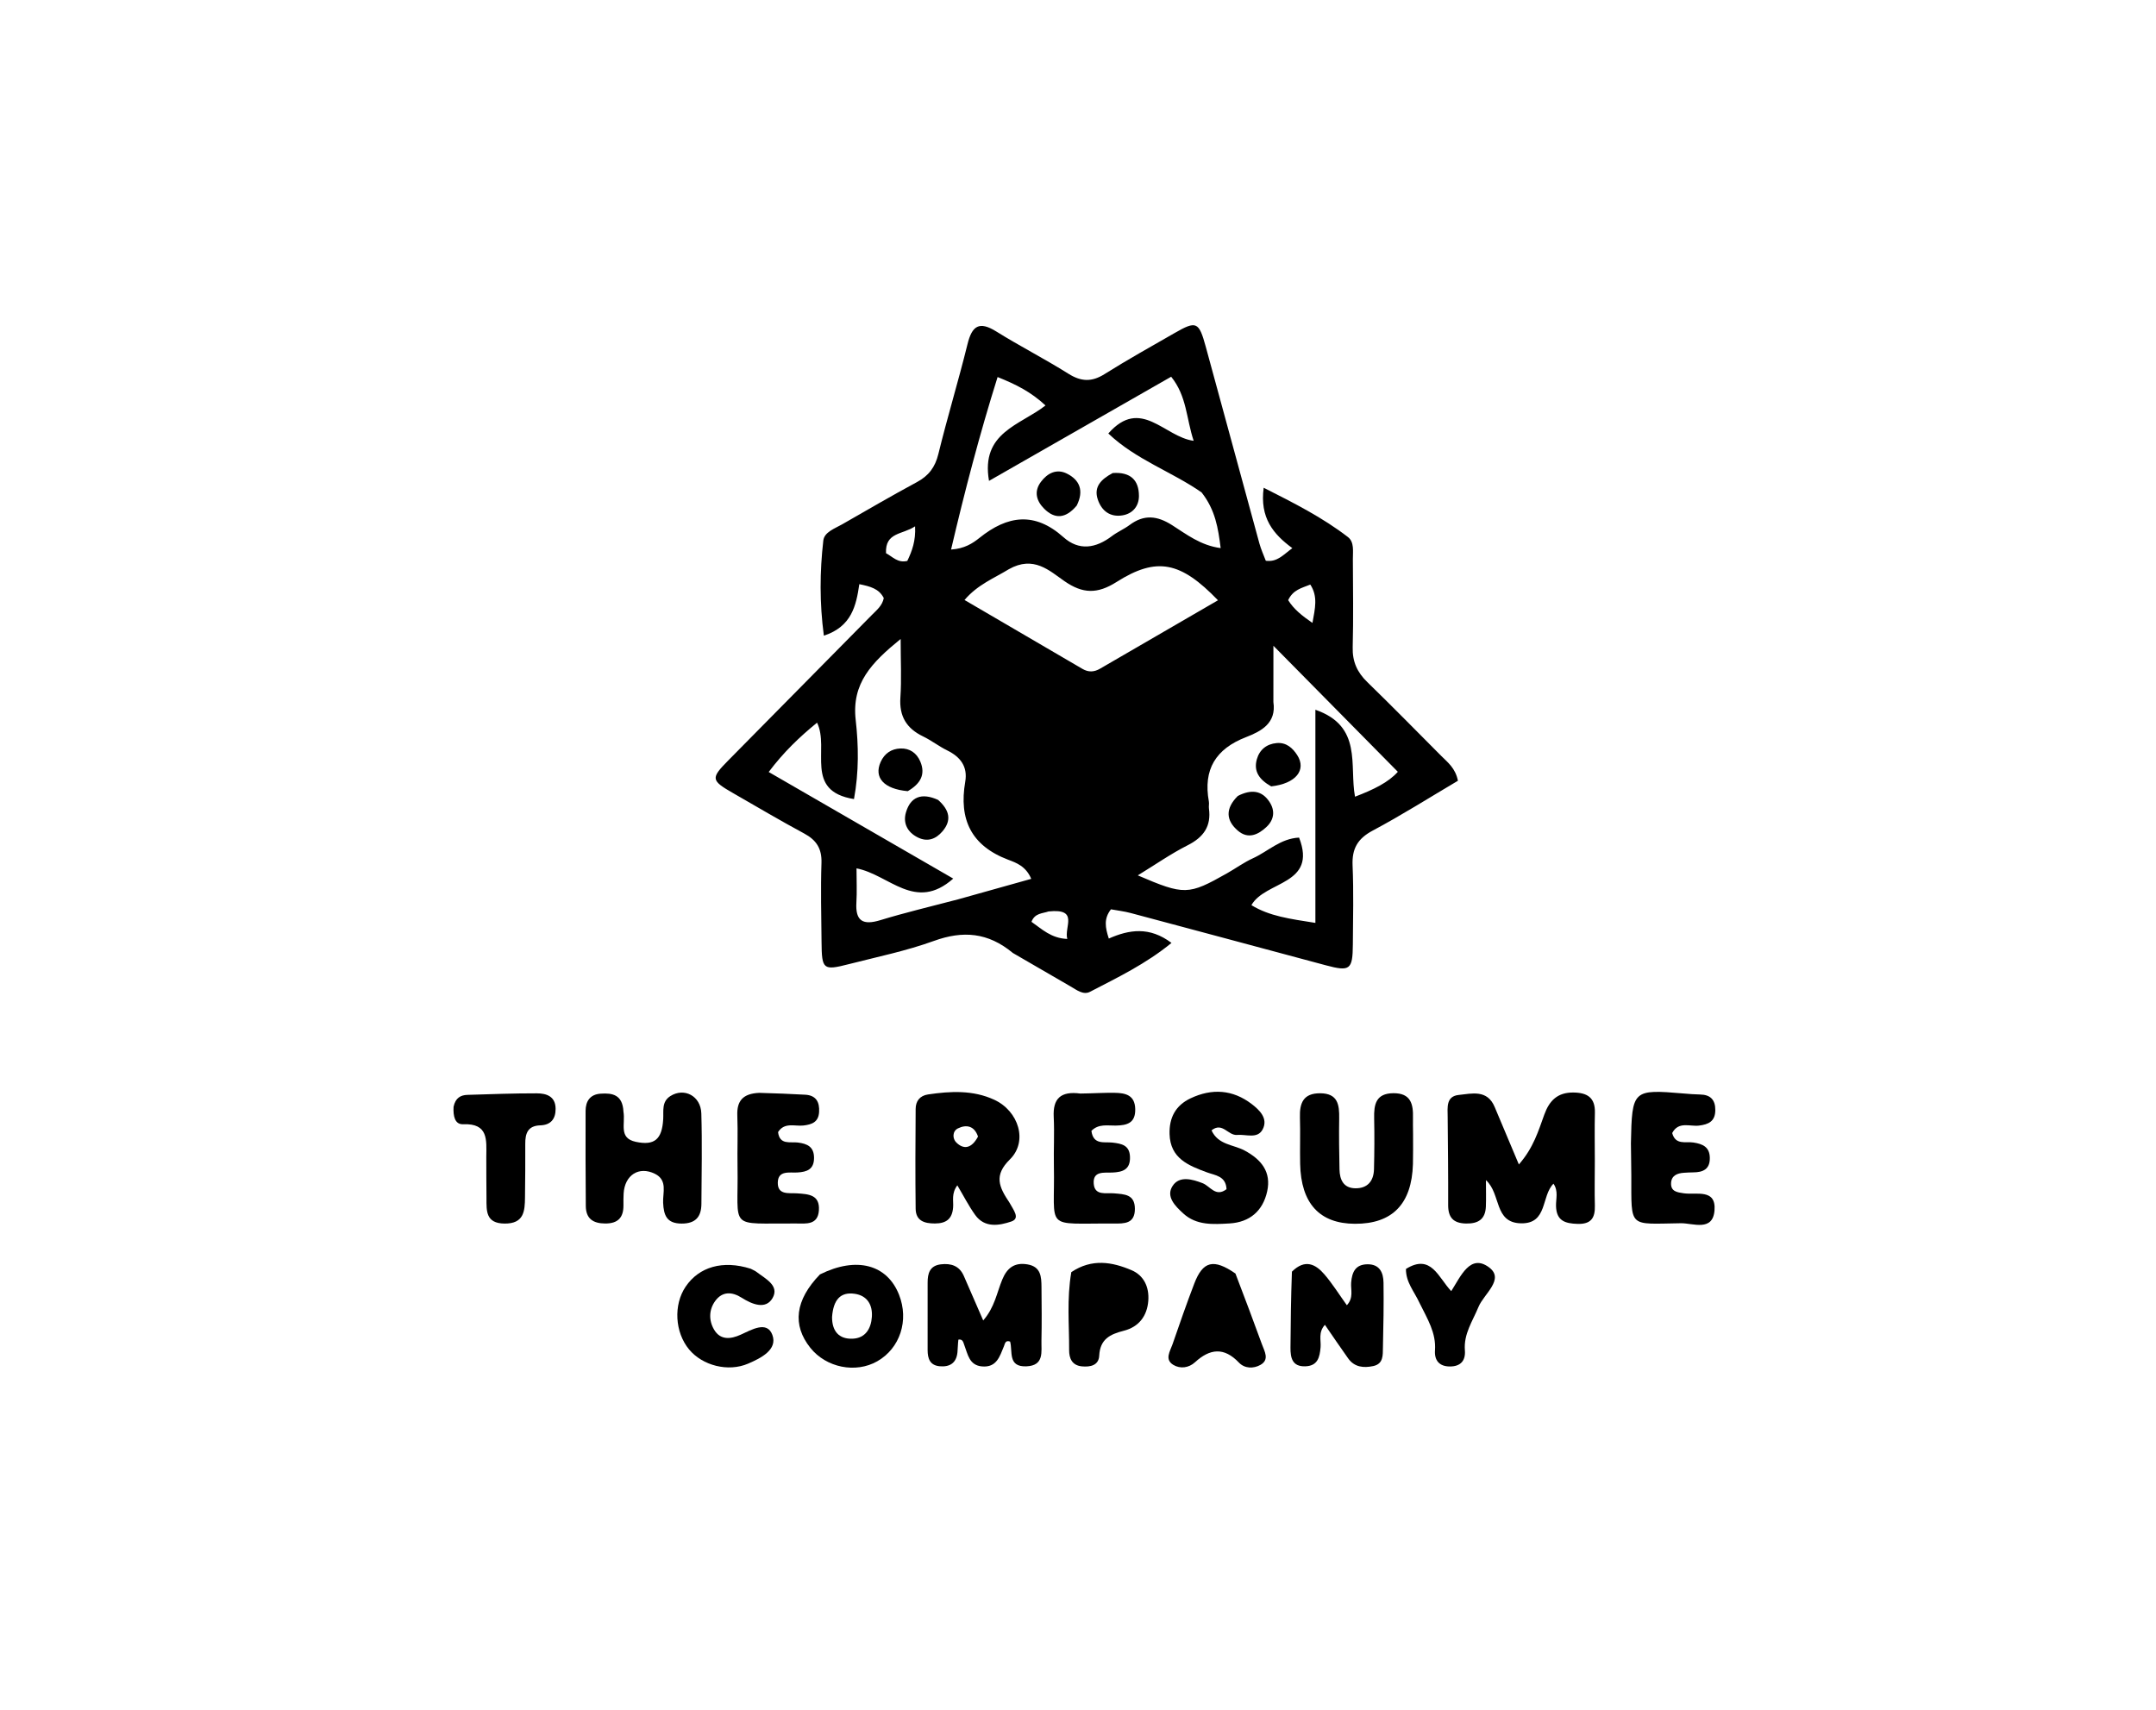
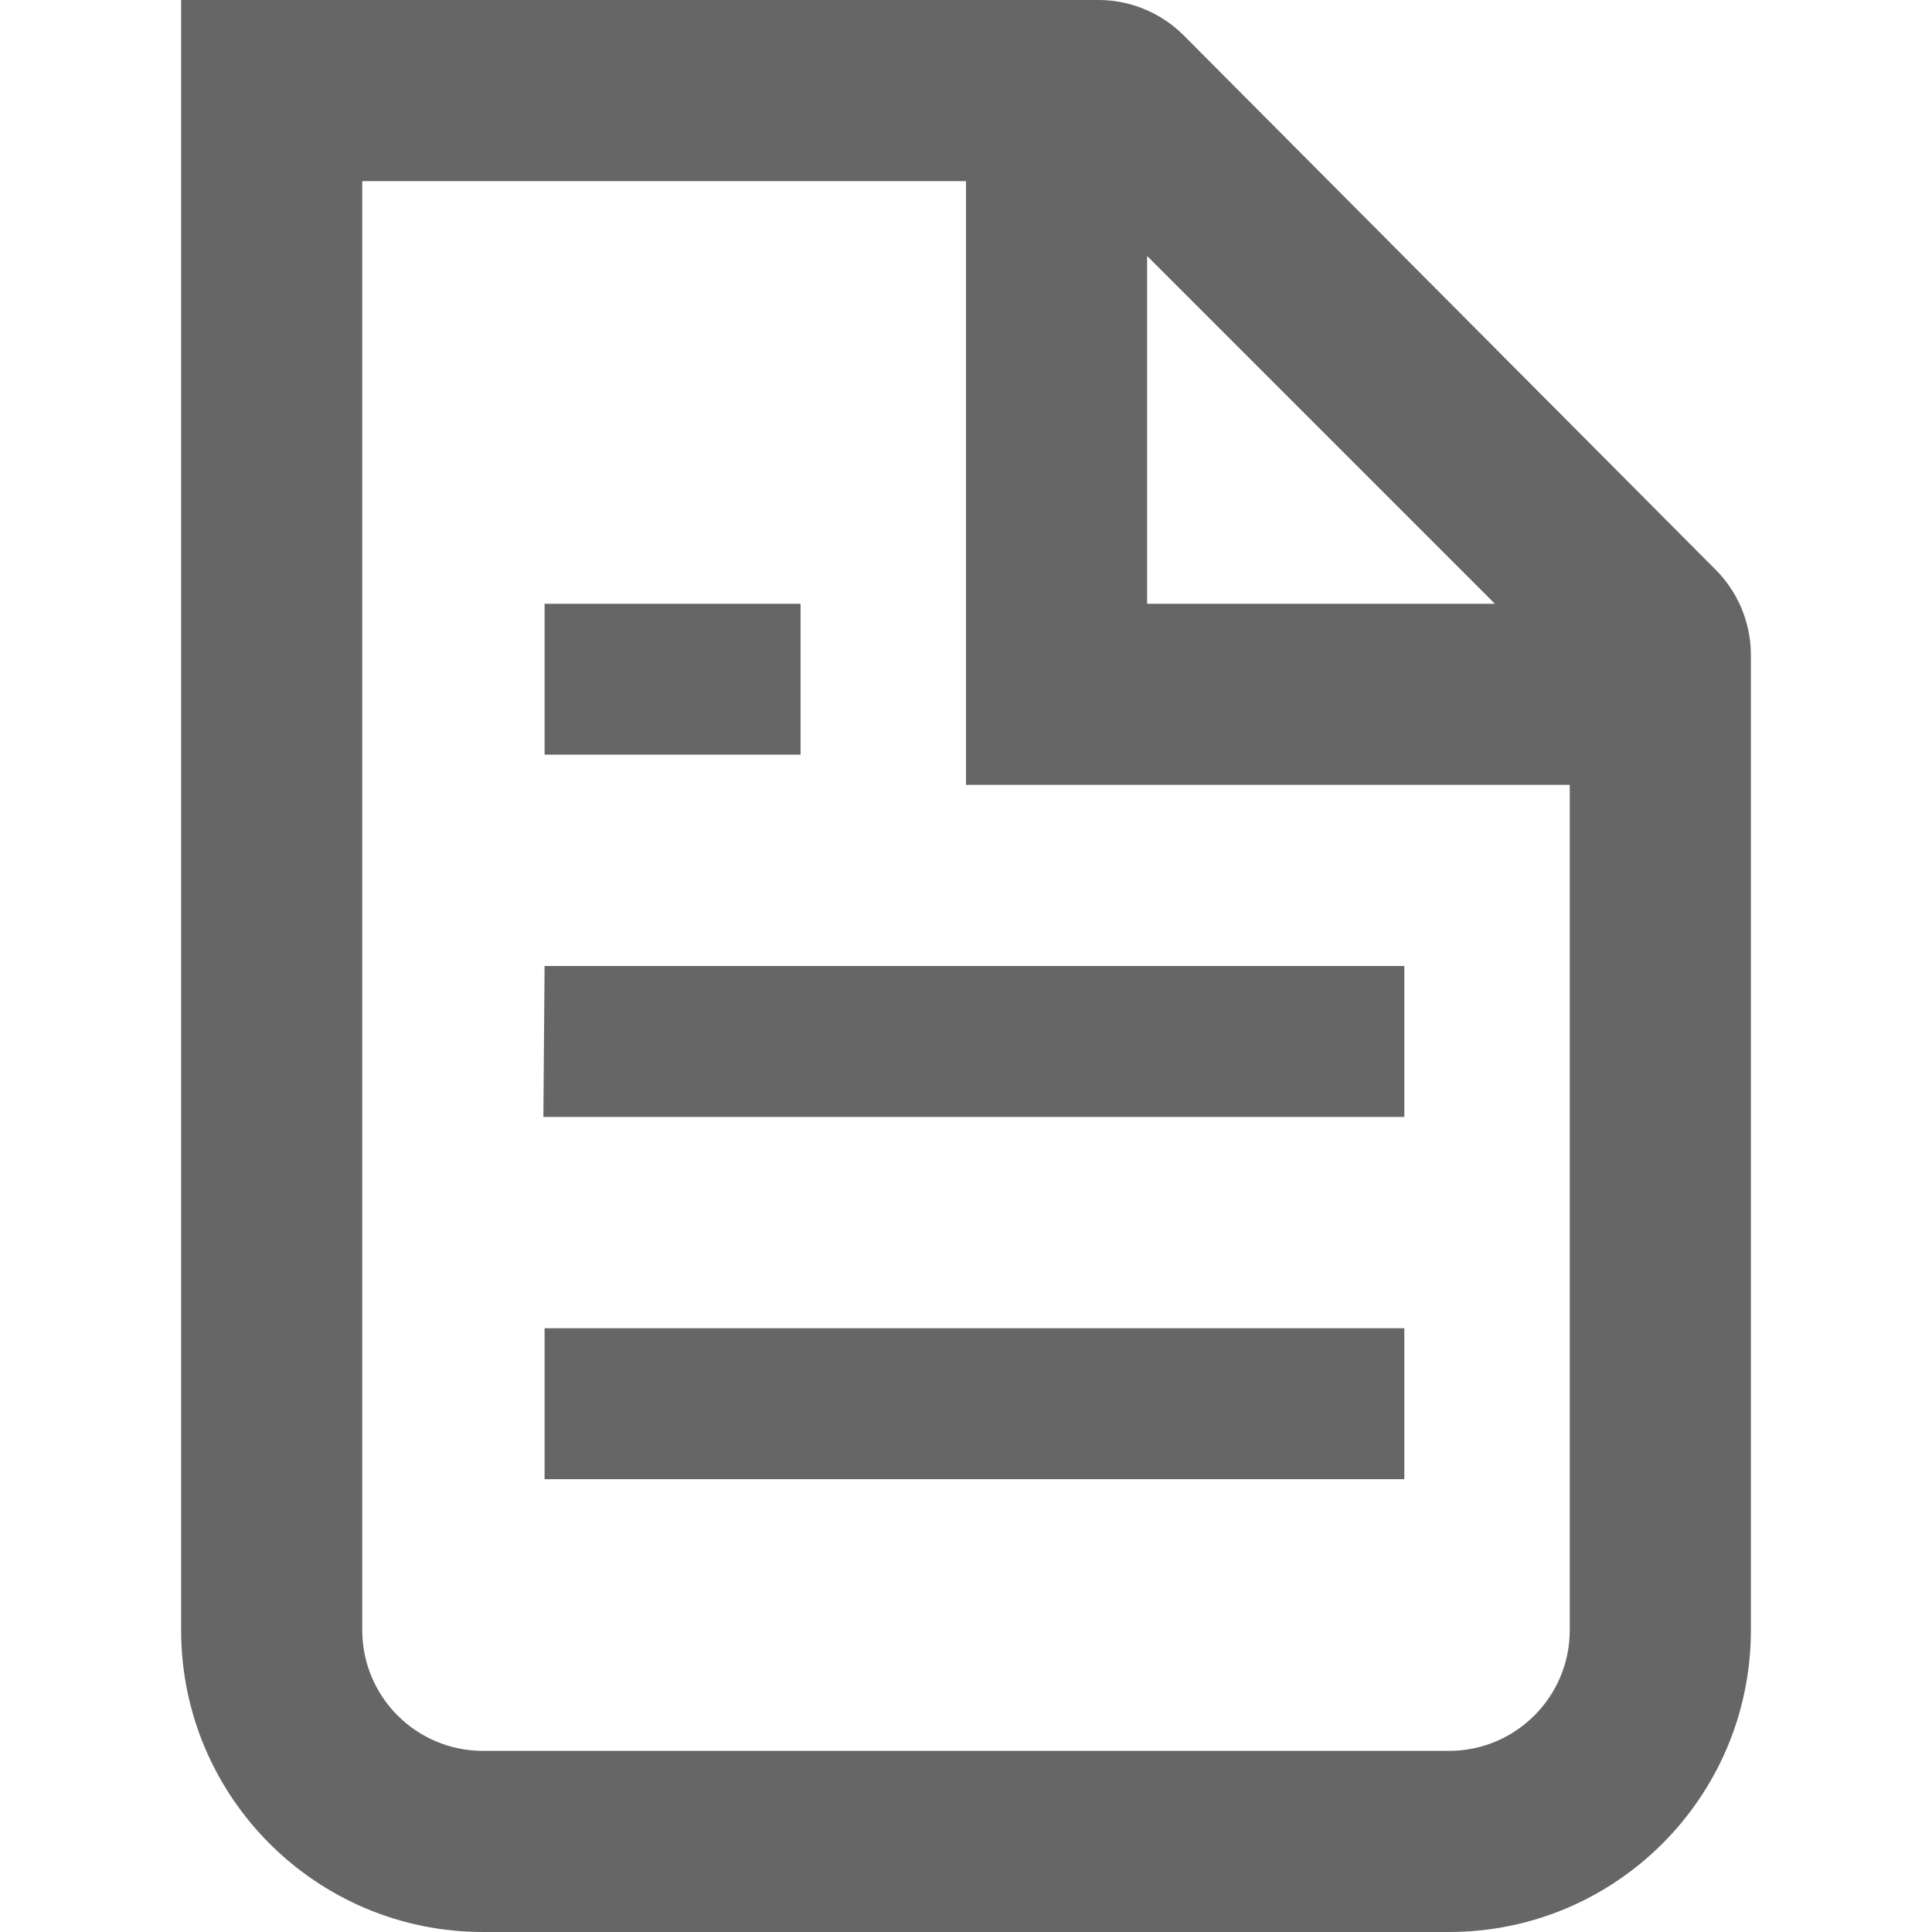
- <svg xmlns="http://www.w3.org/2000/svg" version="1.1" id="Layer_1" x="0px" y="0px" width="100%" viewBox="0 0 464 368" enable-background="new 0 0 464 368" xml:space="preserve">
-   <path fill="#000000" opacity="1" stroke="none" d=" M217.978,205.109  C212.604,200.645 207.2,200.267 200.991,202.516  C195.066,204.663 188.821,205.943 182.692,207.51  C177.131,208.931 176.863,208.686 176.807,202.727  C176.754,197.063 176.601,191.393 176.792,185.736  C176.896,182.637 175.7,180.808 173.052,179.384  C167.92,176.623 162.903,173.647 157.846,170.747  C152.974,167.954 152.913,167.54 156.759,163.641  C167.052,153.207 177.344,142.773 187.647,132.35  C188.696,131.29 189.89,130.351 190.201,128.72  C189.166,126.685 187.282,126.218 184.937,125.73  C184.26,130.363 183.278,134.869 177.305,136.813  C176.362,129.736 176.429,123.024 177.188,116.346  C177.396,114.518 179.645,113.764 181.228,112.859  C186.578,109.802 191.899,106.689 197.323,103.769  C199.863,102.401 201.25,100.575 201.948,97.718  C203.883,89.797 206.271,81.987 208.221,74.069  C209.192,70.124 210.732,69.048 214.414,71.344  C219.498,74.513 224.857,77.244 229.928,80.434  C232.677,82.163 234.955,82.253 237.722,80.511  C242.653,77.407 247.756,74.575 252.81,71.669  C257.461,68.995 258.019,69.231 259.486,74.592  C263.352,88.72 267.175,102.861 271.045,116.988  C271.392,118.254 271.955,119.461 272.417,120.692  C274.868,121.034 276.172,119.413 278.128,117.978  C274.039,114.981 271.086,111.449 271.962,104.977  C278.538,108.304 284.635,111.381 290.093,115.59  C291.489,116.666 291.15,118.665 291.156,120.321  C291.177,126.652 291.287,132.986 291.119,139.313  C291.036,142.405 292.088,144.7 294.267,146.815  C299.645,152.035 304.891,157.391 310.181,162.702  C311.564,164.091 313.218,165.302 313.767,168.041  C307.714,171.617 301.697,175.429 295.429,178.766  C292.165,180.504 290.937,182.669 291.093,186.287  C291.337,191.941 291.19,197.614 291.151,203.278  C291.113,208.724 290.532,209.152 285.336,207.76  C271.345,204.011 257.358,200.245 243.362,196.516  C241.944,196.138 240.471,195.968 239.09,195.714  C237.515,197.741 237.859,199.626 238.631,202.005  C243.015,200.069 247.384,199.375 252.122,202.945  C246.579,207.486 240.505,210.391 234.57,213.472  C233.134,214.217 231.69,213.054 230.397,212.31  C226.357,209.982 222.33,207.629 217.978,205.109 M206.161,193.576  C211.377,192.115 216.593,190.653 221.936,189.156  C220.78,186.406 218.679,185.686 216.97,185.039  C209.009,182.024 206.332,176.347 207.731,168.262  C208.295,165.003 206.711,162.911 203.842,161.506  C202.053,160.629 200.453,159.363 198.659,158.5  C195.094,156.783 193.499,154.166 193.776,150.123  C194.041,146.252 193.833,142.349 193.833,137.524  C187.546,142.651 183.263,147.068 184.158,154.966  C184.777,160.426 184.87,166.139 183.788,171.985  C172.929,170.241 178.61,161.217 175.844,155.54  C171.984,158.685 168.648,161.897 165.434,166.158  C178.849,173.908 191.829,181.405 205.149,189.099  C196.962,196.345 191.4,188.254 184.334,186.898  C184.334,189.649 184.449,191.95 184.308,194.236  C184.061,198.265 185.732,199.188 189.457,198.049  C194.706,196.444 200.057,195.172 206.161,193.576 M258.604,105.988  C252.188,101.506 244.479,98.963 238.525,93.298  C245.521,85.356 250.592,94.064 256.892,94.876  C255.287,90.056 255.439,85.281 252.053,81.083  C239.022,88.533 226.174,95.879 212.848,103.499  C211.03,93.047 219.539,91.55 225.008,87.265  C221.853,84.343 218.707,82.761 214.694,81.15  C210.805,93.523 207.626,105.707 204.682,118.278  C207.552,118.096 209.31,116.96 210.794,115.769  C216.852,110.906 222.688,110.1 228.868,115.619  C232.226,118.618 235.849,118.006 239.302,115.38  C240.488,114.478 241.909,113.887 243.104,112.995  C246.19,110.69 249.016,110.973 252.238,113.02  C255.344,114.993 258.38,117.398 262.704,117.968  C262.158,113.64 261.569,109.79 258.604,105.988 M274.05,151.106  C274.733,155.666 271.406,157.399 268.173,158.651  C261.626,161.186 258.911,165.619 260.163,172.515  C260.251,172.998 260.112,173.52 260.18,174.011  C260.707,177.852 259.014,180.204 255.595,181.931  C252.001,183.746 248.669,186.081 244.867,188.407  C254.886,192.702 255.733,192.676 264.046,187.977  C265.929,186.913 267.697,185.613 269.656,184.723  C272.884,183.255 275.566,180.475 279.579,180.275  C283.563,190.518 272.292,189.545 269.322,194.817  C273.229,197.205 277.582,197.762 283.089,198.636  C283.089,183.19 283.089,168.239 283.089,152.759  C293.303,156.31 290.356,164.744 291.617,171.474  C295.651,169.935 298.82,168.376 300.834,166.118  C291.953,157.121 283.285,148.338 274.056,138.988  C274.056,143.008 274.056,146.608 274.05,151.106 M217.118,122.511  C213.973,124.443 210.408,125.81 207.579,129.136  C216.369,134.267 224.675,139.106 232.968,143.969  C234.261,144.727 235.482,144.654 236.729,143.93  C245.158,139.04 253.588,134.15 262.125,129.197  C254.095,120.862 248.951,119.773 240.297,125.26  C236.155,127.886 233.024,127.809 229.074,125.073  C225.843,122.835 222.463,119.503 217.118,122.511 M225.663,196.172  C224.345,196.627 222.694,196.513 221.989,198.403  C224.231,199.96 226.201,201.947 229.695,202.088  C228.965,199.545 232.298,195.469 225.663,196.172 M190.683,119.069  C192.08,119.8 193.21,121.238 195.266,120.726  C196.283,118.608 197.109,116.391 196.936,113.282  C194.252,115.1 190.468,114.509 190.683,119.069 M277.23,129.17  C278.452,131.125 280.18,132.503 282.456,134.072  C283.012,130.962 283.684,128.399 281.993,125.817  C280.09,126.581 278.284,126.943 277.23,129.17 z" />
-   <path fill="#000000" opacity="1" stroke="none" d=" M343.227,249.99  C343.222,253.481 343.155,256.481 343.237,259.477  C343.31,262.117 342.437,263.509 339.502,263.418  C336.811,263.334 334.967,262.754 334.877,259.587  C334.833,258.036 335.431,256.356 334.329,254.767  C331.655,257.437 333.102,263.399 327.359,263.296  C321.473,263.191 323.093,256.97 319.793,254.002  C319.793,256.156 319.849,257.925 319.78,259.69  C319.673,262.401 318.155,263.393 315.513,263.339  C312.752,263.282 311.652,262.023 311.663,259.338  C311.687,253.019 311.614,246.699 311.558,240.38  C311.54,238.369 311.182,235.958 313.928,235.668  C316.762,235.369 320.084,234.449 321.674,238.258  C323.316,242.192 324.981,246.118 326.879,250.625  C330.038,247.039 331.088,243.374 332.366,239.864  C333.452,236.88 335.202,235.121 338.571,235.143  C341.579,235.163 343.326,236.209 343.243,239.504  C343.158,242.833 343.228,246.166 343.227,249.99 z" />
-   <path fill="#000000" opacity="1" stroke="none" d=" M217.255,258.849  C218.095,260.422 219.647,262.233 217.638,262.91  C215.083,263.772 211.933,264.355 209.884,261.513  C208.48,259.566 207.386,257.396 206.029,255.119  C204.711,256.896 205.235,258.442 205.124,259.864  C204.928,262.381 203.614,263.325 201.205,263.331  C198.925,263.335 197.092,262.753 197.06,260.153  C196.973,252.99 197.002,245.826 197.06,238.663  C197.074,237.003 197.948,235.822 199.724,235.558  C204.561,234.839 209.421,234.592 213.969,236.697  C219.252,239.141 221.271,245.678 217.343,249.54  C213.826,252.998 215.004,255.485 217.255,258.849 M210.48,244.63  C209.728,242.349 208.014,241.951 206.153,242.868  C204.953,243.46 204.948,245.066 205.815,245.909  C207.403,247.454 209.087,247.226 210.48,244.63 z" />
-   <path fill="#000000" opacity="1" stroke="none" d=" M134.176,239.267  C134.628,241.909 133.065,244.96 136.84,245.759  C140.831,246.604 142.479,245.262 142.732,240.869  C142.834,239.093 142.358,237.125 144.274,235.907  C147.233,234.026 150.82,235.867 150.934,239.638  C151.13,246.122 150.991,252.617 150.952,259.108  C150.935,261.887 149.705,263.365 146.681,263.351  C143.498,263.335 142.843,261.592 142.714,258.888  C142.61,256.719 143.729,254.013 140.946,252.637  C137.499,250.931 134.44,252.91 134.213,256.896  C134.166,257.726 134.168,258.56 134.176,259.392  C134.199,262.041 133.019,263.348 130.247,263.335  C127.611,263.323 126.094,262.273 126.073,259.566  C126.021,252.744 126,245.921 126.027,239.098  C126.035,237.022 126.986,235.554 129.24,235.394  C131.774,235.215 133.998,235.581 134.176,239.267 z" />
-   <path fill="#000000" opacity="1" stroke="none" d=" M304.111,244.084  C304.105,246.555 304.142,248.554 304.083,250.55  C303.83,259.138 299.649,263.427 291.602,263.397  C283.99,263.369 279.987,259.018 279.81,250.5  C279.741,247.172 279.868,243.84 279.764,240.514  C279.668,237.406 280.491,235.287 284.121,235.305  C287.926,235.323 288.26,237.772 288.211,240.708  C288.15,244.369 288.204,248.033 288.278,251.694  C288.322,253.917 289.142,255.721 291.687,255.755  C294.323,255.791 295.638,254.184 295.7,251.652  C295.79,247.992 295.816,244.327 295.736,240.667  C295.67,237.689 296.114,235.321 299.877,235.291  C303.648,235.262 304.173,237.655 304.091,240.614  C304.063,241.612 304.102,242.611 304.111,244.084 z" />
-   <path fill="#000000" opacity="1" stroke="none" d=" M260.737,243.287  C262.183,246.443 265.422,246.327 267.838,247.618  C271.483,249.567 273.638,252.261 272.709,256.441  C271.782,260.612 268.983,263.068 264.602,263.322  C261.102,263.524 257.497,263.784 254.641,261.161  C252.928,259.587 250.837,257.536 252.381,255.215  C253.842,253.021 256.596,253.798 258.806,254.654  C260.452,255.292 261.626,257.743 263.963,255.948  C263.836,253.094 261.522,252.982 259.774,252.336  C255.756,250.851 251.856,249.331 251.706,244.078  C251.607,240.566 252.997,237.923 256.21,236.399  C260.824,234.211 265.307,234.501 269.381,237.622  C271.084,238.927 272.974,240.747 271.735,243.091  C270.624,245.194 268.151,244.095 266.247,244.271  C264.287,244.453 263.101,241.412 260.737,243.287 z" />
-   <path fill="#000000" opacity="1" stroke="none" d=" M206.258,288.325  C206.129,289.381 206.139,290.217 206.058,291.044  C205.837,293.307 204.481,294.235 202.308,294.067  C200.145,293.9 199.635,292.425 199.637,290.571  C199.643,285.739 199.652,280.907 199.638,276.075  C199.632,274.052 200.109,272.408 202.479,272.124  C204.663,271.863 206.461,272.429 207.419,274.601  C208.755,277.632 210.065,280.674 211.599,284.2  C214.069,281.385 214.538,278.2 215.706,275.386  C216.749,272.873 218.343,271.674 221.106,272.132  C224.038,272.617 224.125,274.82 224.143,277.048  C224.174,280.881 224.221,284.715 224.134,288.545  C224.079,290.926 224.78,293.918 220.898,294.077  C216.859,294.242 217.97,290.893 217.393,288.753  C216.34,288.367 216.277,289.24 216.057,289.767  C215.157,291.93 214.505,294.341 211.399,294.101  C208.572,293.882 208.3,291.494 207.533,289.514  C207.309,288.935 207.231,288.166 206.258,288.325 z" />
-   <path fill="#000000" opacity="1" stroke="none" d=" M350.994,246.083  C351.227,234.545 351.36,234.426 362.367,235.354  C363.526,235.452 364.688,235.555 365.85,235.569  C368.124,235.598 369.186,236.725 369.156,238.98  C369.125,241.332 367.734,242.012 365.631,242.264  C363.684,242.497 361.228,241.284 359.879,243.868  C360.581,246.504 362.79,245.656 364.414,245.9  C366.438,246.203 367.945,246.853 367.976,249.217  C368.008,251.664 366.5,252.317 364.411,252.331  C363.746,252.335 363.081,252.375 362.417,252.417  C360.961,252.51 359.698,253.011 359.637,254.662  C359.57,256.453 360.965,256.628 362.368,256.832  C365.058,257.224 369.367,255.773 368.986,260.518  C368.615,265.146 364.331,263.244 361.759,263.279  C350.366,263.431 351.116,264.488 351.08,253.053  C351.073,250.891 351.015,248.73 350.994,246.083 z" />
-   <path fill="#000000" opacity="1" stroke="none" d=" M163.391,235.216  C166.994,235.322 170.152,235.433 173.305,235.616  C175.637,235.752 176.416,237.2 176.28,239.353  C176.146,241.481 174.783,242.026 172.92,242.243  C171.066,242.46 168.84,241.47 167.45,243.661  C167.783,246.489 170.057,245.702 171.688,245.904  C173.745,246.158 175.195,246.82 175.192,249.221  C175.189,251.685 173.691,252.227 171.615,252.355  C169.915,252.46 167.427,251.825 167.39,254.551  C167.353,257.278 169.828,256.725 171.543,256.845  C173.985,257.016 176.472,257.117 176.238,260.515  C176.018,263.711 173.455,263.347 171.355,263.332  C156.444,263.23 158.972,264.943 158.724,251.08  C158.659,247.417 158.822,243.748 158.68,240.09  C158.561,236.993 159.829,235.374 163.391,235.216 z" />
-   <path fill="#000000" opacity="1" stroke="none" d=" M232.517,235.365  C235.249,235.332 237.576,235.17 239.899,235.208  C242.186,235.245 244.25,235.666 244.317,238.705  C244.385,241.745 242.54,242.215 240.1,242.259  C238.36,242.29 236.437,241.824 234.888,243.396  C235.282,246.498 237.696,245.71 239.446,245.922  C241.395,246.158 243.093,246.47 243.187,248.973  C243.29,251.719 241.647,252.272 239.366,252.37  C237.657,252.444 235.166,251.958 235.385,254.773  C235.592,257.425 238.063,256.688 239.752,256.842  C241.976,257.046 244.236,257.016 244.243,260.178  C244.249,263.422 241.936,263.357 239.728,263.343  C224.409,263.242 227.096,265.063 226.811,250.887  C226.74,247.392 226.947,243.888 226.774,240.401  C226.579,236.485 228.217,234.795 232.517,235.365 z" />
-   <path fill="#000000" opacity="1" stroke="none" d=" M278.039,273.699  C280.874,270.891 283.153,272.094 285.043,274.298  C286.755,276.294 288.159,278.555 289.861,280.925  C291.374,279.307 290.665,277.578 290.786,276.065  C290.968,273.791 291.702,272.15 294.274,272.112  C296.926,272.074 297.721,273.913 297.752,276.067  C297.819,280.721 297.734,285.378 297.626,290.032  C297.589,291.65 297.763,293.55 295.532,294.021  C293.47,294.456 291.505,294.275 290.152,292.383  C288.517,290.098 286.949,287.764 285.138,285.142  C283.668,286.766 284.329,288.468 284.207,289.953  C284.029,292.124 283.59,293.989 280.919,294.073  C278.112,294.163 277.713,292.237 277.728,290.064  C277.765,284.742 277.829,279.421 278.039,273.699 z" />
-   <path fill="#000000" opacity="1" stroke="none" d=" M176.463,274.294  C184.358,270.367 190.92,272.17 193.483,278.659  C195.666,284.185 193.708,290.184 188.808,292.984  C184.154,295.644 177.8,294.366 174.388,290.084  C170.488,285.19 171.095,279.843 176.463,274.294 M179.071,283.449  C179.048,286.432 180.49,288.254 183.499,288.129  C186.253,288.014 187.466,285.958 187.637,283.436  C187.814,280.83 186.634,278.846 183.926,278.461  C180.89,278.028 179.353,279.724 179.071,283.449 z" />
-   <path fill="#000000" opacity="1" stroke="none" d=" M97.613,238.219  C98.022,236.272 99.159,235.693 100.6,235.65  C105.574,235.501 110.549,235.309 115.523,235.32  C117.606,235.324 119.571,235.956 119.575,238.672  C119.578,240.851 118.514,242.14 116.284,242.209  C113.598,242.292 113.023,243.925 113.044,246.21  C113.078,250.032 113.019,253.855 112.987,257.677  C112.962,260.674 112.773,263.391 108.585,263.349  C104.526,263.309 104.698,260.628 104.697,257.882  C104.696,254.891 104.633,251.899 104.658,248.908  C104.686,245.377 105.138,241.743 99.68,241.973  C97.882,242.048 97.506,240.222 97.613,238.219 z" />
-   <path fill="#000000" opacity="1" stroke="none" d=" M265.884,274.103  C267.916,279.417 269.788,284.376 271.596,289.359  C272.138,290.852 273.262,292.637 271.265,293.764  C269.787,294.599 267.885,294.587 266.622,293.262  C263.42,289.901 260.389,290.258 257.179,293.199  C255.838,294.427 254.001,294.646 252.534,293.775  C250.575,292.611 251.823,290.83 252.335,289.35  C253.852,284.967 255.368,280.581 257.03,276.252  C258.878,271.439 261.163,270.832 265.884,274.103 z" />
-   <path fill="#000000" opacity="1" stroke="none" d=" M161.557,273.07  C162.2,273.399 162.516,273.527 162.776,273.728  C164.691,275.209 167.823,276.692 166.262,279.392  C164.799,281.923 161.87,280.743 159.639,279.324  C157.532,277.983 155.447,277.913 153.916,280.022  C152.556,281.895 152.52,284.189 153.672,286.162  C155.036,288.498 157.27,288.232 159.377,287.28  C161.776,286.198 165.071,284.205 166.223,287.315  C167.4,290.494 163.755,292.314 161.015,293.492  C156.694,295.352 151.181,293.915 148.301,290.441  C145.235,286.741 144.91,280.848 147.558,276.93  C150.436,272.671 155.545,271.163 161.557,273.07 z" />
-   <path fill="#000000" opacity="1" stroke="none" d=" M230.559,273.803  C234.997,270.823 239.363,271.609 243.528,273.385  C246.166,274.51 247.343,277.006 247.13,279.934  C246.886,283.288 245.044,285.611 241.862,286.416  C238.861,287.176 236.749,288.241 236.566,291.79  C236.458,293.867 234.667,294.263 232.836,294.084  C230.704,293.876 230.082,292.341 230.091,290.578  C230.117,285.118 229.564,279.645 230.559,273.803 z" />
-   <path fill="#000000" opacity="1" stroke="none" d=" M305.519,280.468  C304.345,277.914 302.558,276.002 302.577,273.118  C308.007,269.729 309.548,274.986 312.327,277.89  C314.389,274.653 316.421,269.791 320.442,272.759  C323.92,275.326 319.332,278.497 318.192,281.284  C316.941,284.342 314.977,287.08 315.263,290.638  C315.438,292.808 314.392,294.103 312.057,294.109  C309.702,294.114 308.679,292.74 308.828,290.624  C309.092,286.89 307.228,283.916 305.519,280.468 z" />
-   <path fill="#000000" opacity="1" stroke="none" d=" M195.361,170.284  C190.174,169.818 188.034,167.333 189.527,163.997  C190.348,162.164 191.84,161.163 193.792,161.094  C195.797,161.022 197.292,162.084 198.063,163.911  C199.235,166.688 198.096,168.691 195.361,170.284 z" />
-   <path fill="#000000" opacity="1" stroke="none" d=" M201.889,172.165  C204.367,174.37 204.852,176.552 202.841,178.92  C201.406,180.609 199.604,181.278 197.509,180.235  C195.294,179.131 194.295,177.157 194.971,174.856  C195.955,171.501 198.334,170.548 201.889,172.165 z" />
-   <path fill="#000000" opacity="1" stroke="none" d=" M231.722,108.82  C229.376,111.615 227.035,111.803 224.725,109.497  C223.067,107.842 222.457,105.814 224.012,103.721  C225.422,101.823 227.401,100.824 229.621,101.938  C232.321,103.293 233.351,105.558 231.722,108.82 z" />
-   <path fill="#000000" opacity="1" stroke="none" d=" M239.474,101.811  C243.33,101.543 245.108,103.369 245.116,106.731  C245.122,108.932 243.773,110.556 241.581,110.919  C238.937,111.357 237.085,109.979 236.258,107.503  C235.344,104.769 236.965,103.158 239.474,101.811 z" />
-   <path fill="#000000" opacity="1" stroke="none" d=" M273.579,169.253  C271.071,167.845 269.75,166.065 270.48,163.446  C271.061,161.364 272.583,160.123 274.763,159.931  C276.809,159.75 278.199,160.982 279.194,162.55  C281.207,165.723 278.897,168.666 273.579,169.253 z" />
-   <path fill="#000000" opacity="1" stroke="none" d=" M266.402,171.305  C269.256,169.863 271.542,170.076 273.199,172.574  C274.459,174.475 274.215,176.422 272.582,177.968  C270.781,179.672 268.606,180.68 266.403,178.785  C263.841,176.581 263.651,174.043 266.402,171.305 z" />
+ <svg xmlns="http://www.w3.org/2000/svg" fill="none" viewBox="0 0 16 16">
+   <path d="M14.5 13.5V5.41a1 1 0 0 0-.3-.7L9.8.29A1 1 0 0 0 9.08 0H1.5v13.5A2.5 2.5 0 0 0 4 16h8a2.5 2.5 0 0 0 2.5-2.5m-1.5 0v-7H8v-5H3v12a1 1 0 0 0 1 1h8a1 1 0 0 0 1-1M9.5 5V2.12L12.38 5zM5.13 5h-.62v1.25h2.12V5zm-.62 3h7.12v1.25H4.5zm.62 3h-.62v1.25h7.12V11z" clip-rule="evenodd" fill="#666" fill-rule="evenodd" />
</svg>
